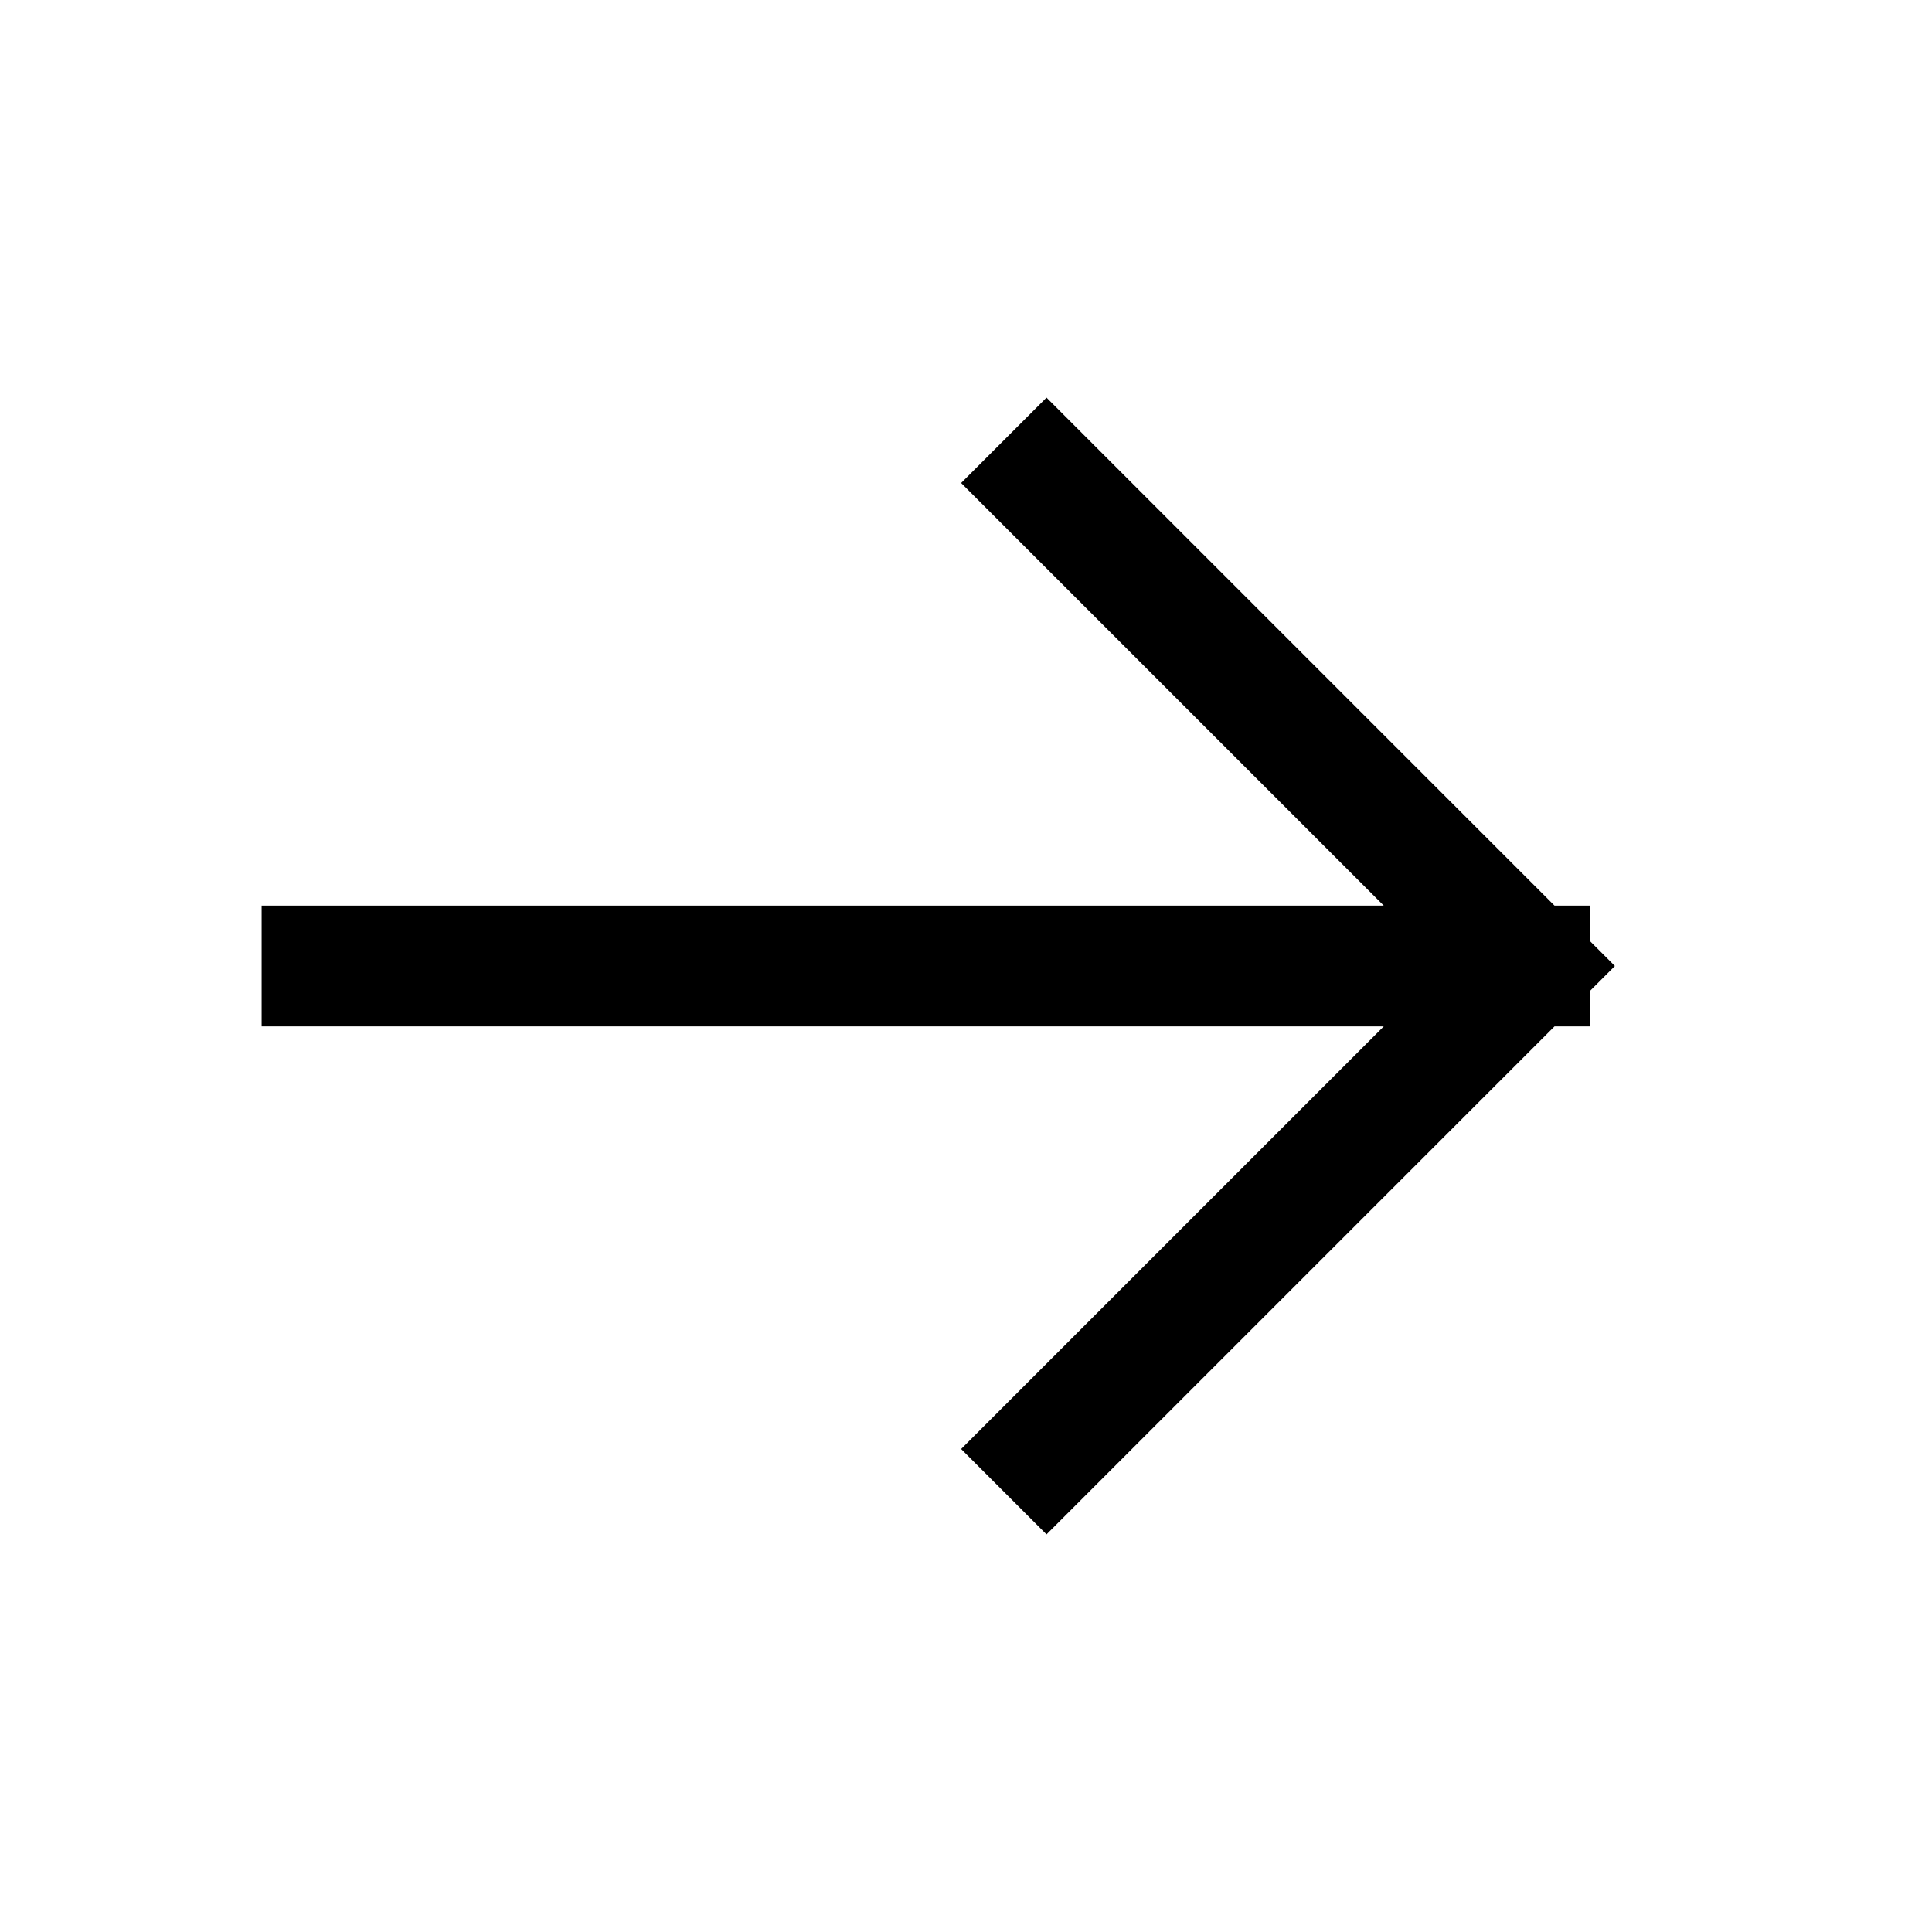
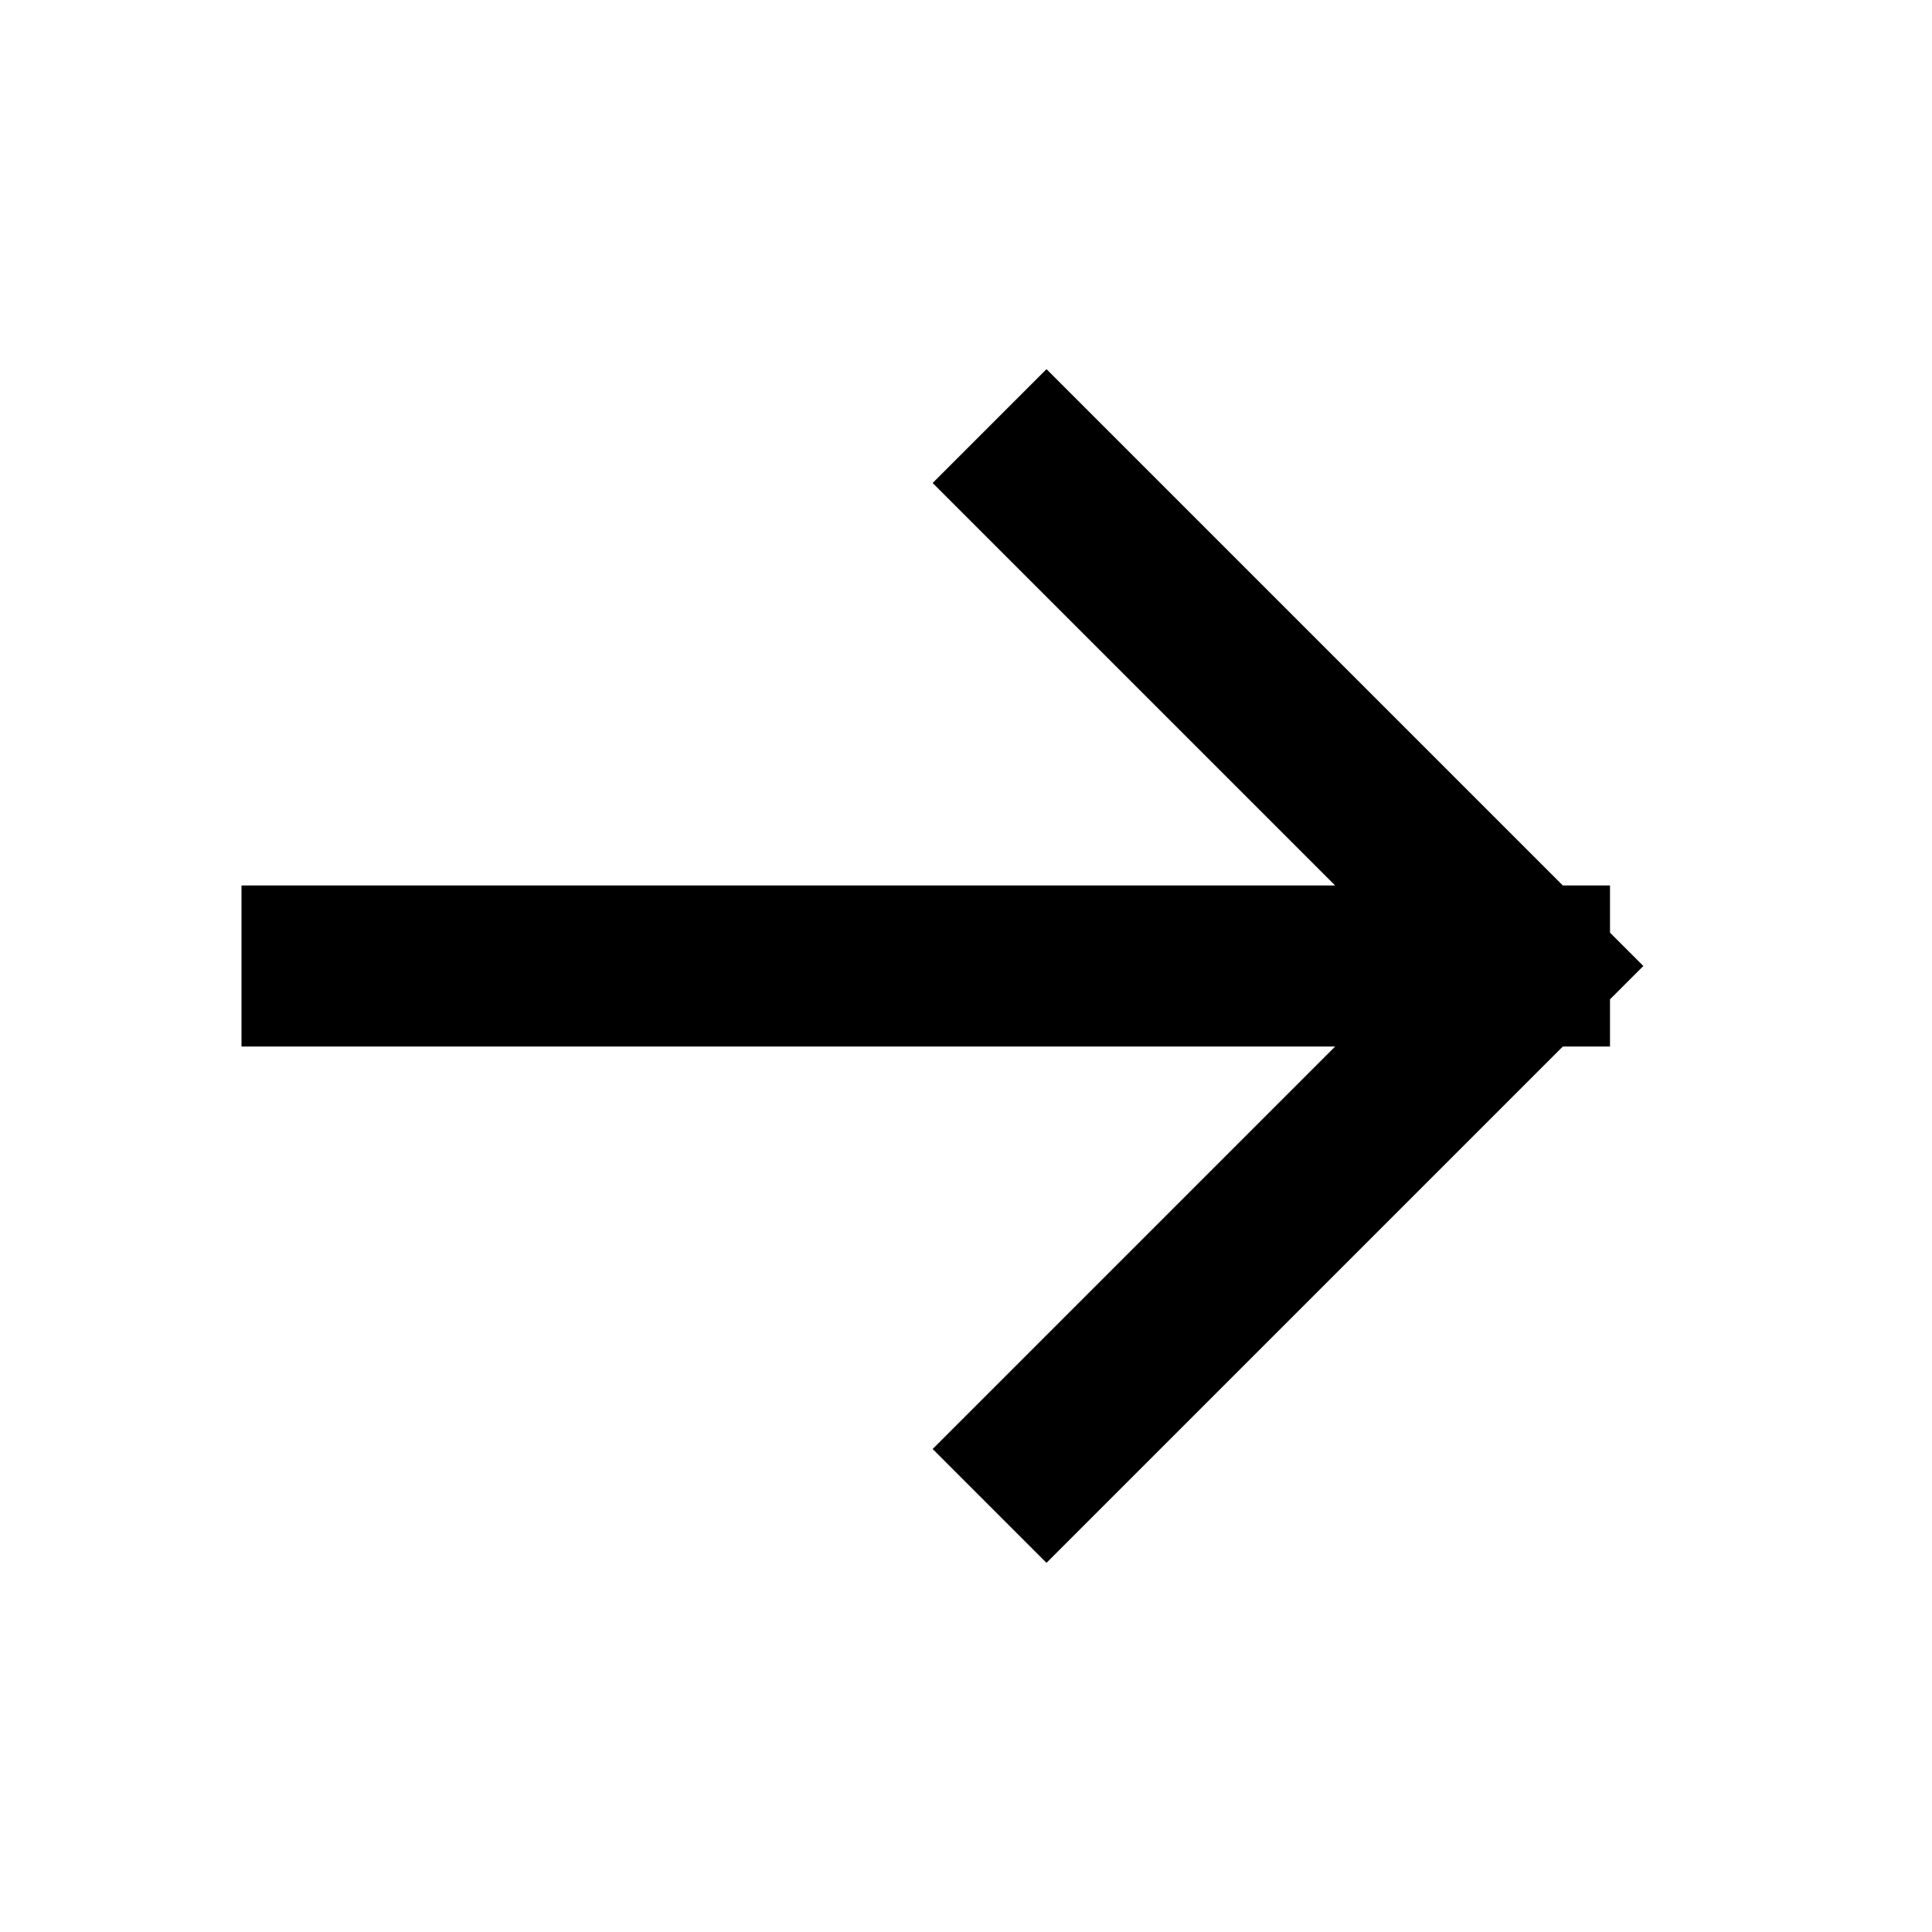
- <svg xmlns="http://www.w3.org/2000/svg" width="16" height="16" viewBox="0 0 24 24" fill="none" stroke="#000" stroke-width="1.5" stroke-linecap="square" stroke-linejoin="miter">
+ <svg xmlns="http://www.w3.org/2000/svg" width="16" height="16" viewBox="0 0 24 24" fill="none" stroke="#000" stroke-width="2" stroke-linecap="square" stroke-linejoin="miter">
  <path d="M4 12h15M13 6l6 6-6 6" />
</svg>
